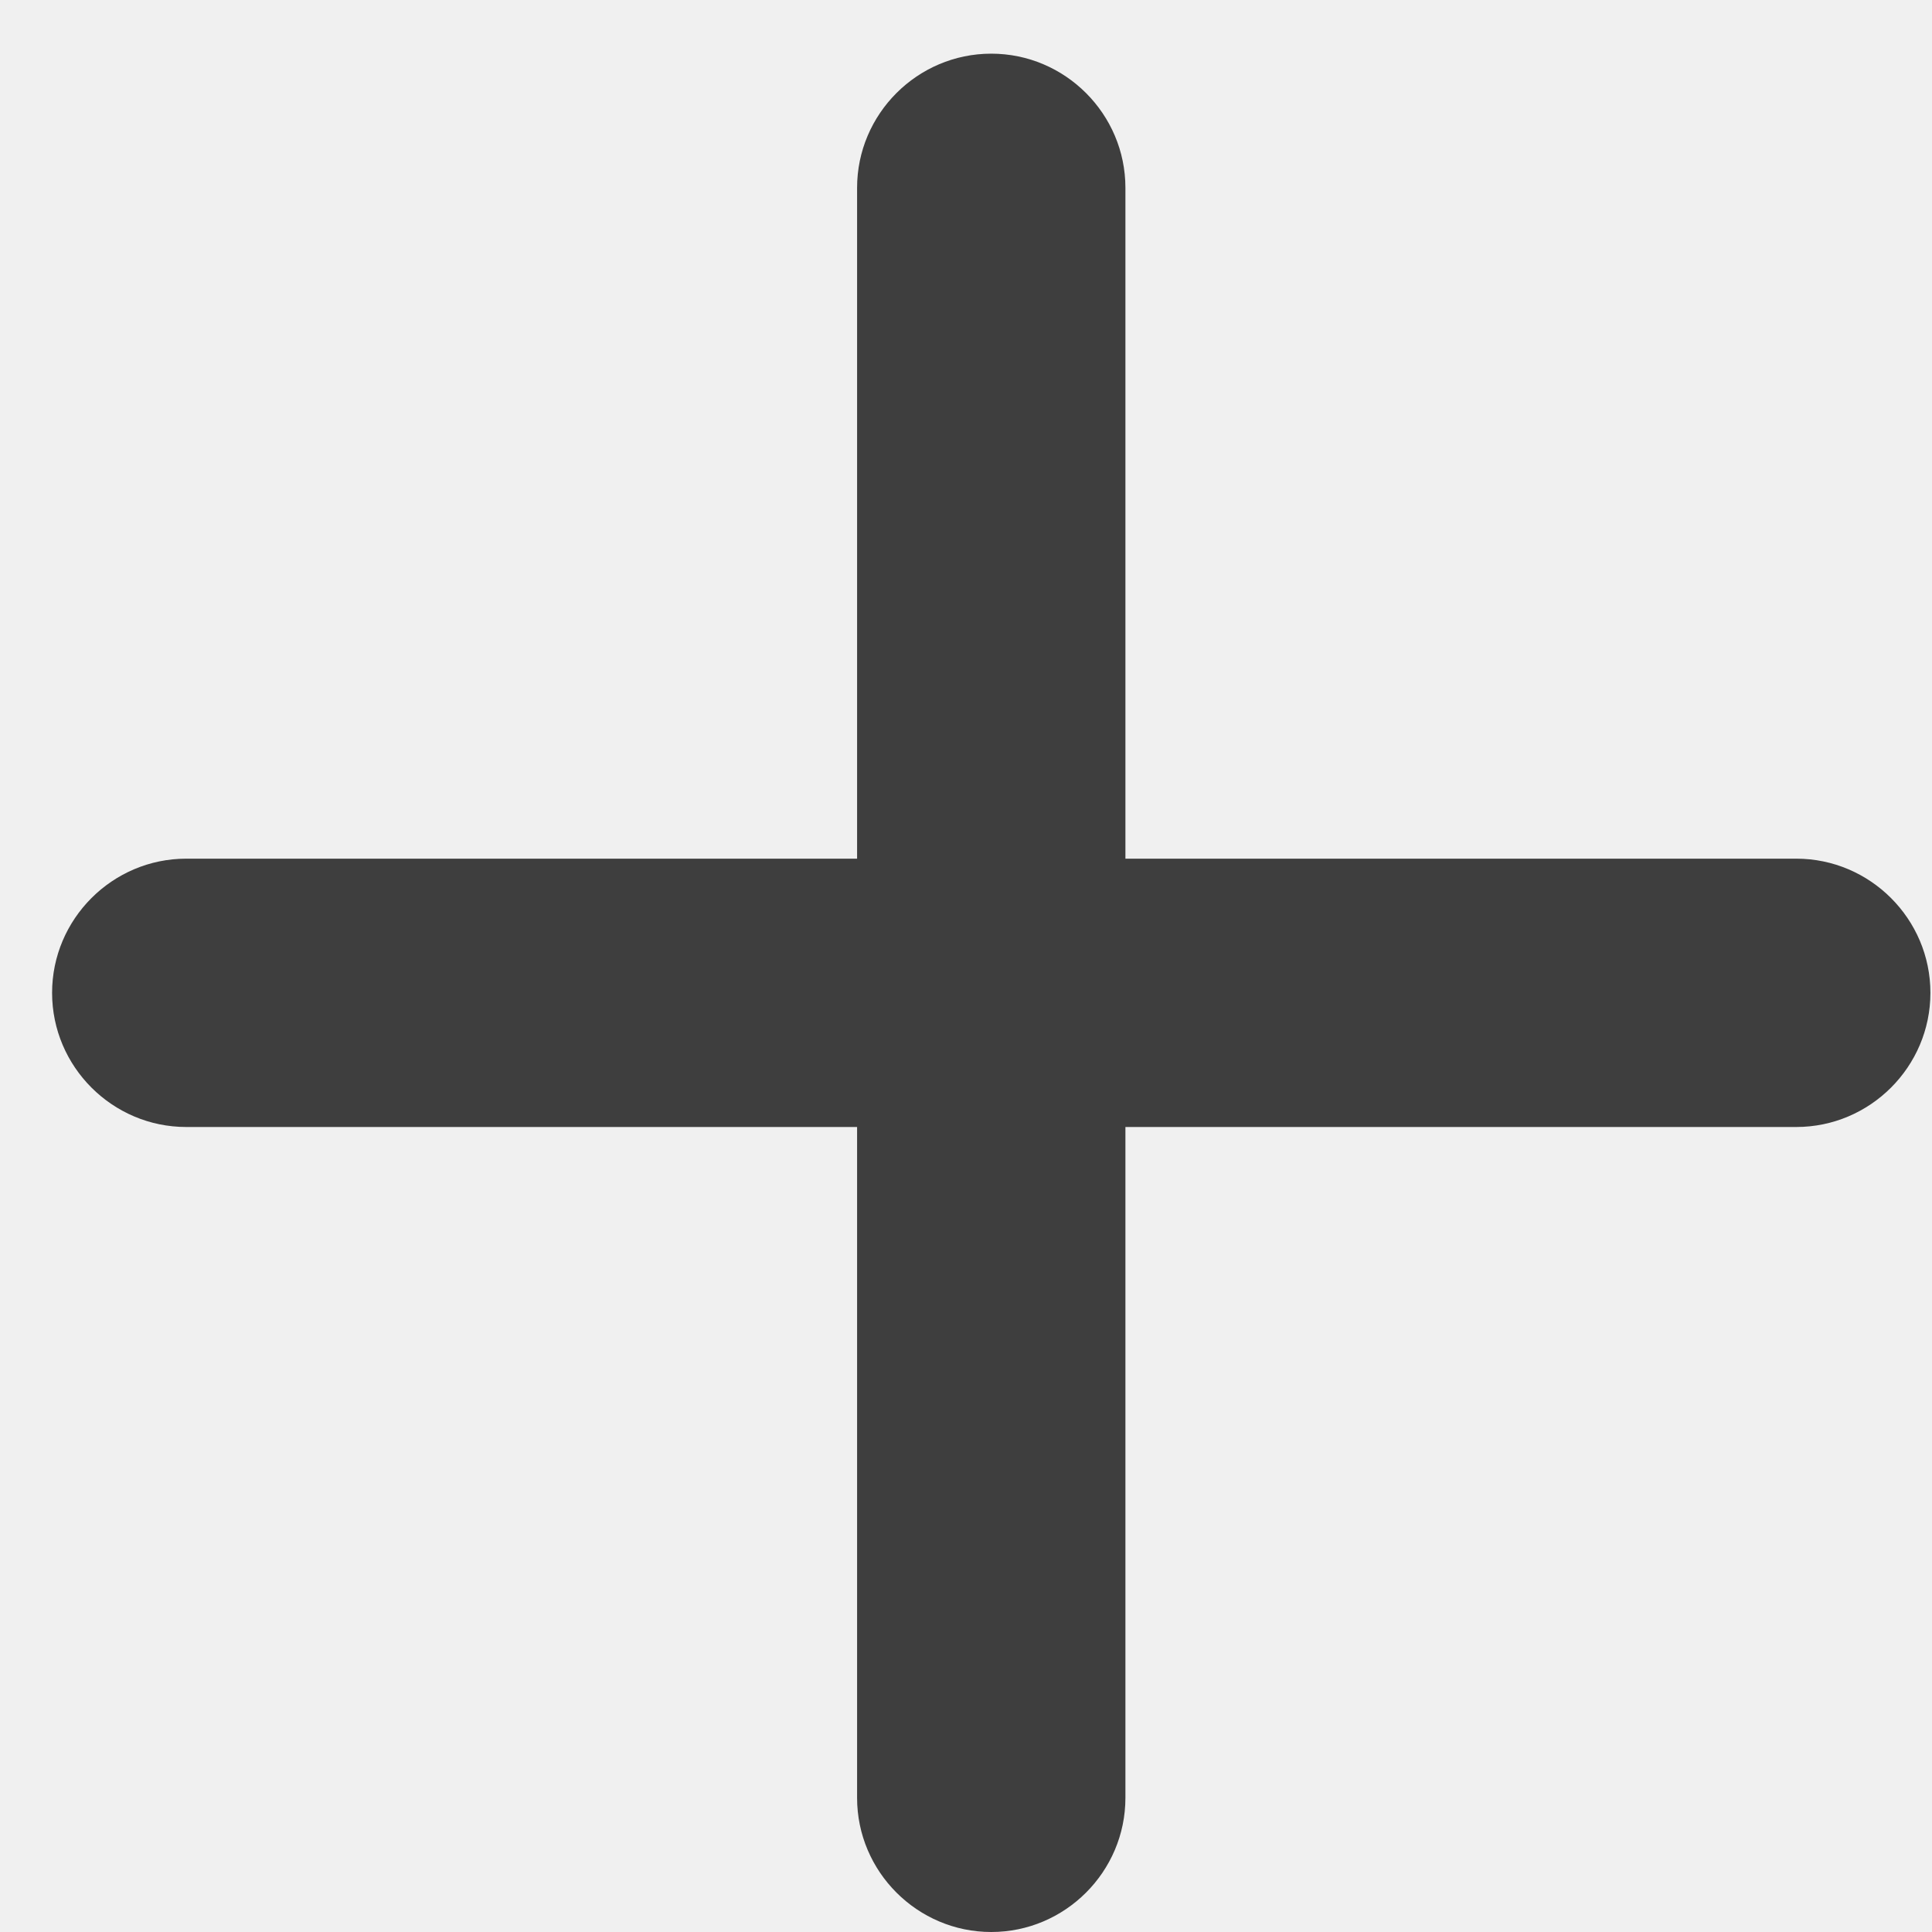
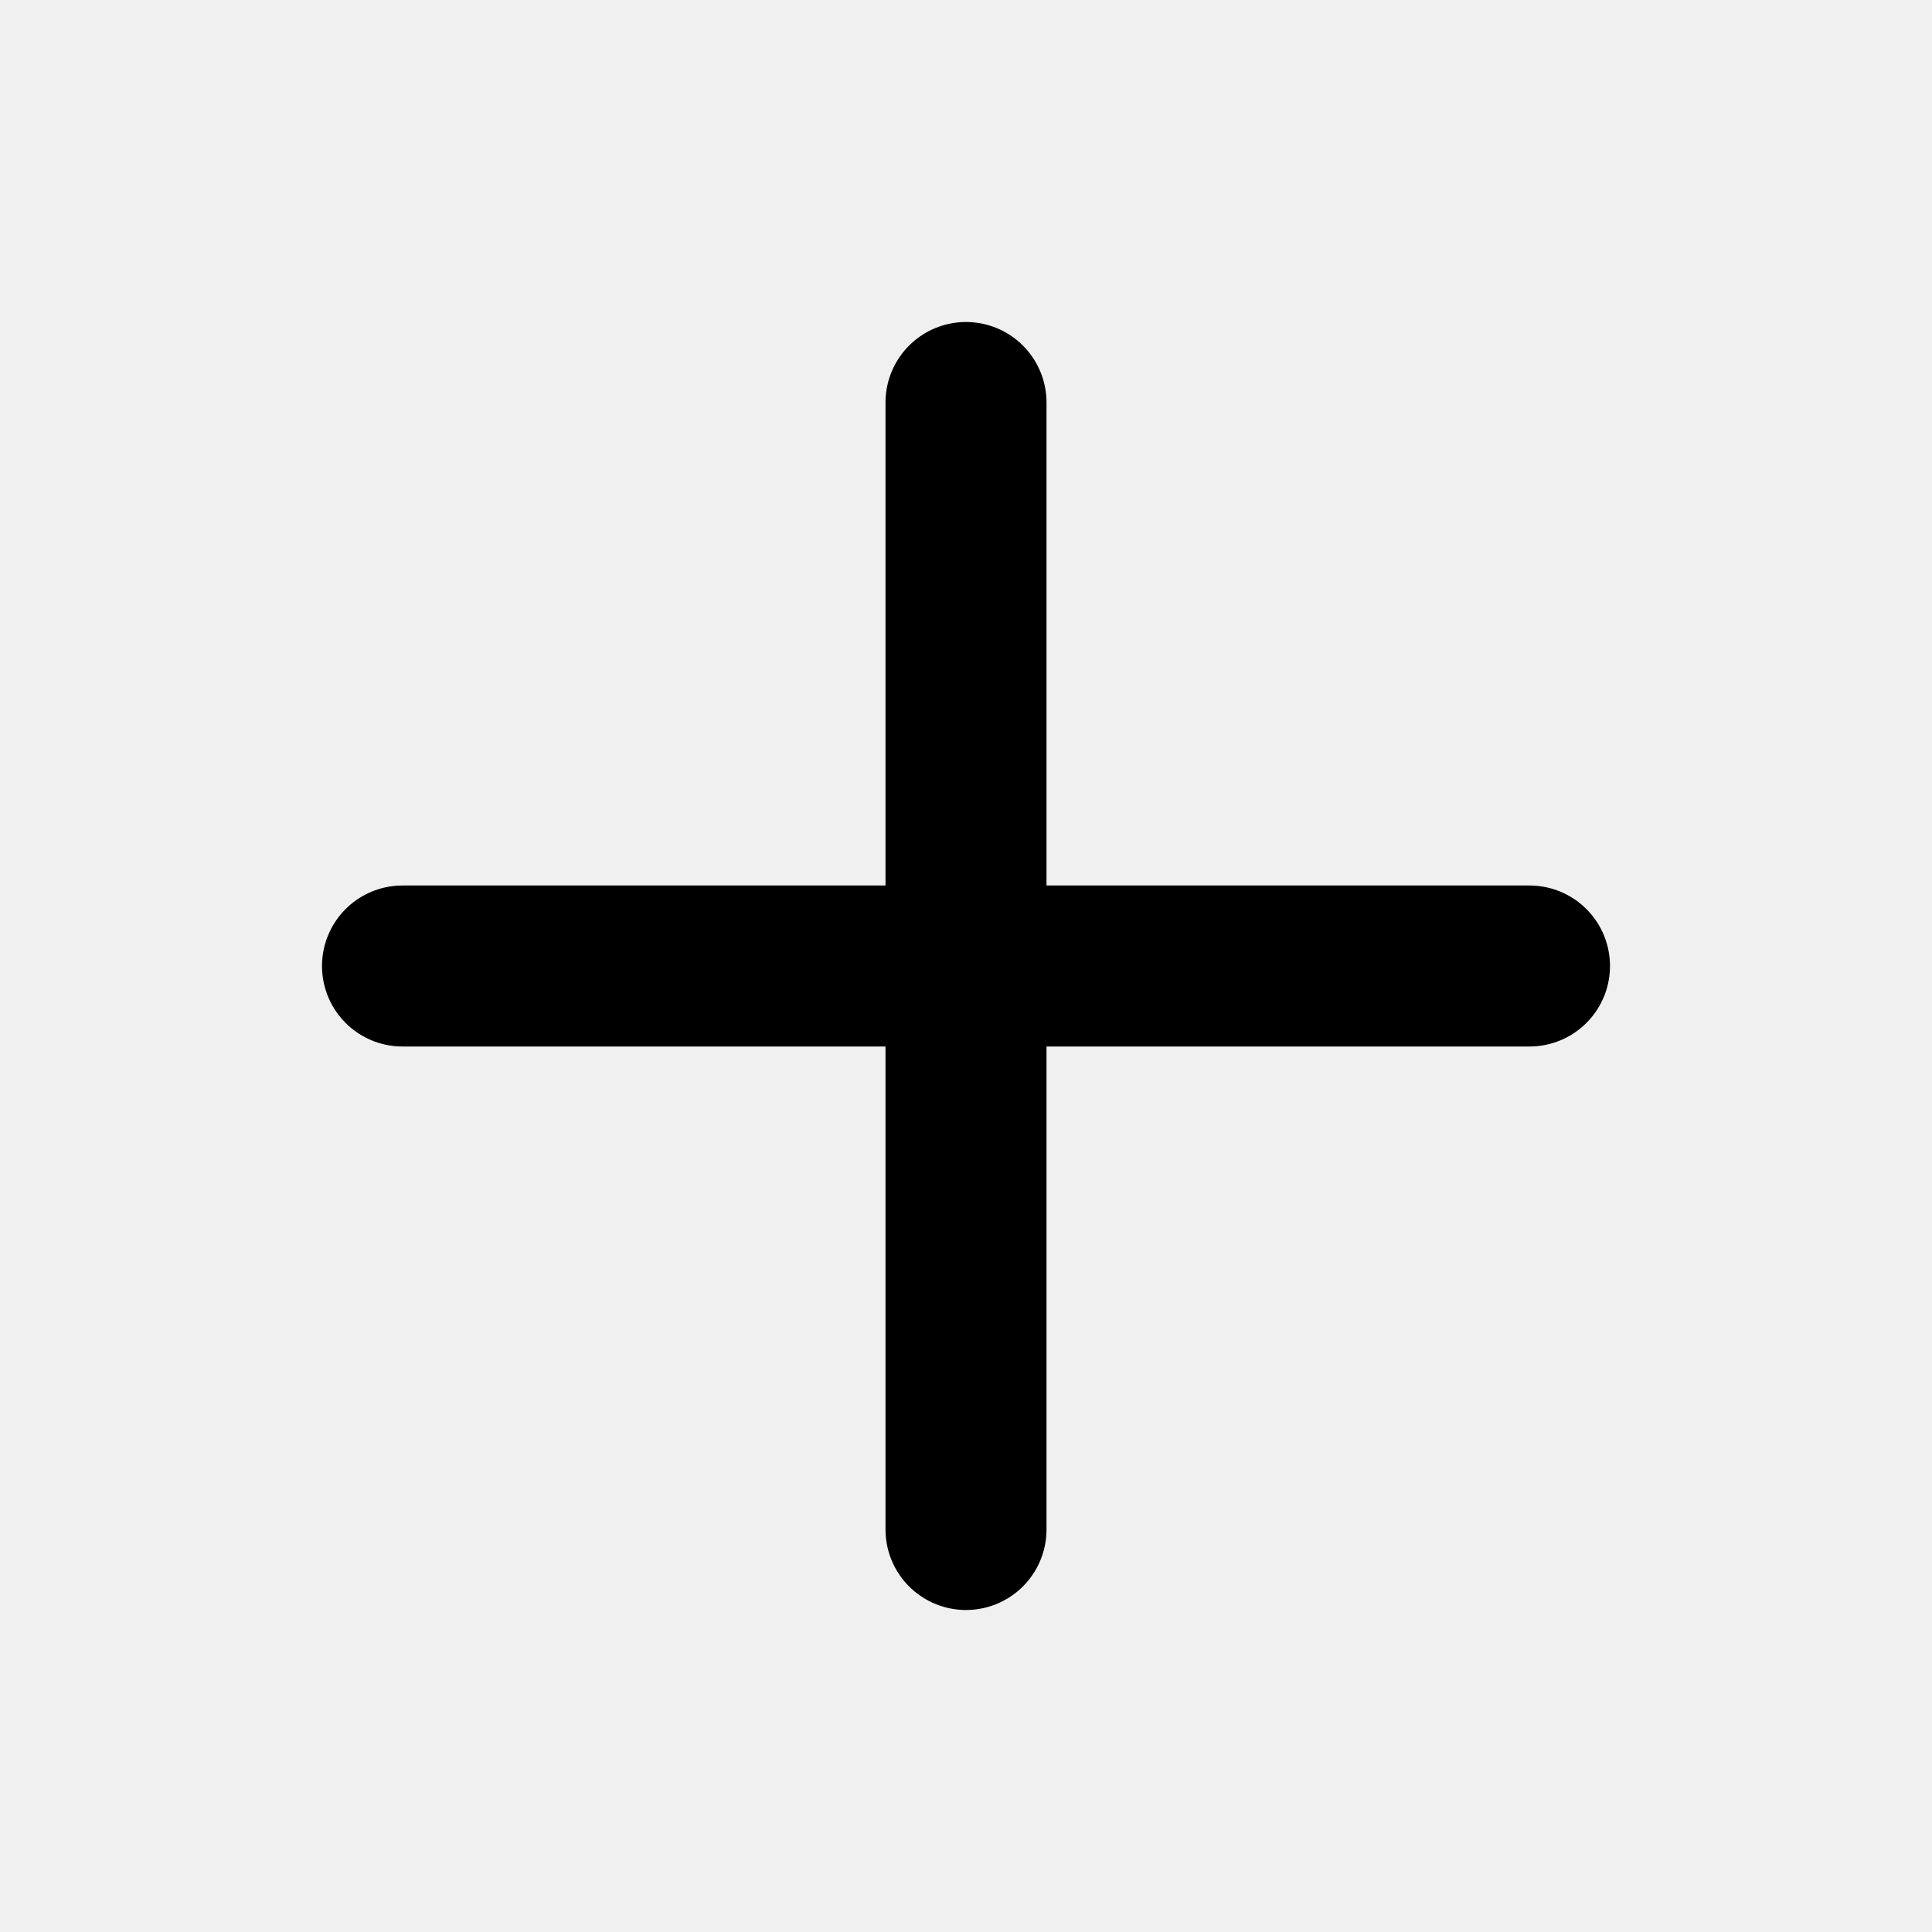
- <svg xmlns="http://www.w3.org/2000/svg" xmlns:xlink="http://www.w3.org/1999/xlink" width="10px" height="10px" viewBox="0 0 18 18" version="1.1">
-   <defs>
-     <path d="M22.5,16.25 L16.25,16.25 L16.25,22.5 C16.25,23.188 15.688,23.75 15,23.75 C14.312,23.75 13.75,23.188 13.75,22.5 L13.75,16.25 L7.5,16.25 C6.812,16.25 6.25,15.688 6.25,15 C6.25,14.312 6.812,13.75 7.5,13.75 L13.75,13.75 L13.75,7.5 C13.75,6.812 14.312,6.25 15,6.25 C15.688,6.25 16.25,6.812 16.25,7.5 L16.25,13.75 L22.5,13.75 C23.188,13.75 23.75,14.312 23.75,15 C23.75,15.688 23.188,16.25 22.5,16.25 Z" id="path-1" />
-   </defs>
-   <g id="Templates" stroke="none" stroke-width="1" fill="none" fill-rule="evenodd">
-     <g id="Home---Marketing" transform="translate(-458, -942)">
-       <g id="icon/content/add_24px" transform="translate(452.2353, 936.25)">
-         <mask id="mask-2" fill="white">
-           <use xlink:href="#path-1" />
-         </mask>
-         <g fill-rule="nonzero" />
-         <g id="✱-/-Color-/-Icons-/-Black-/-Active" mask="url(#mask-2)" fill="#242424" fill-opacity="0.87" fill-rule="evenodd">
-           <rect id="Rectangle-13" x="0" y="0" width="30" height="30" />
-         </g>
-       </g>
-     </g>
-   </g>
+ <svg xmlns="http://www.w3.org/2000/svg" width="24" height="24" viewBox="0 0 24 24" fill="none" stroke="currentColor" stroke-width="2" stroke-linecap="round" stroke-linejoin="round" class="feather feather-plus">
+   <line x1="12" y1="5" x2="12" y2="19" />
+   <line x1="5" y1="12" x2="19" y2="12" />
</svg>
